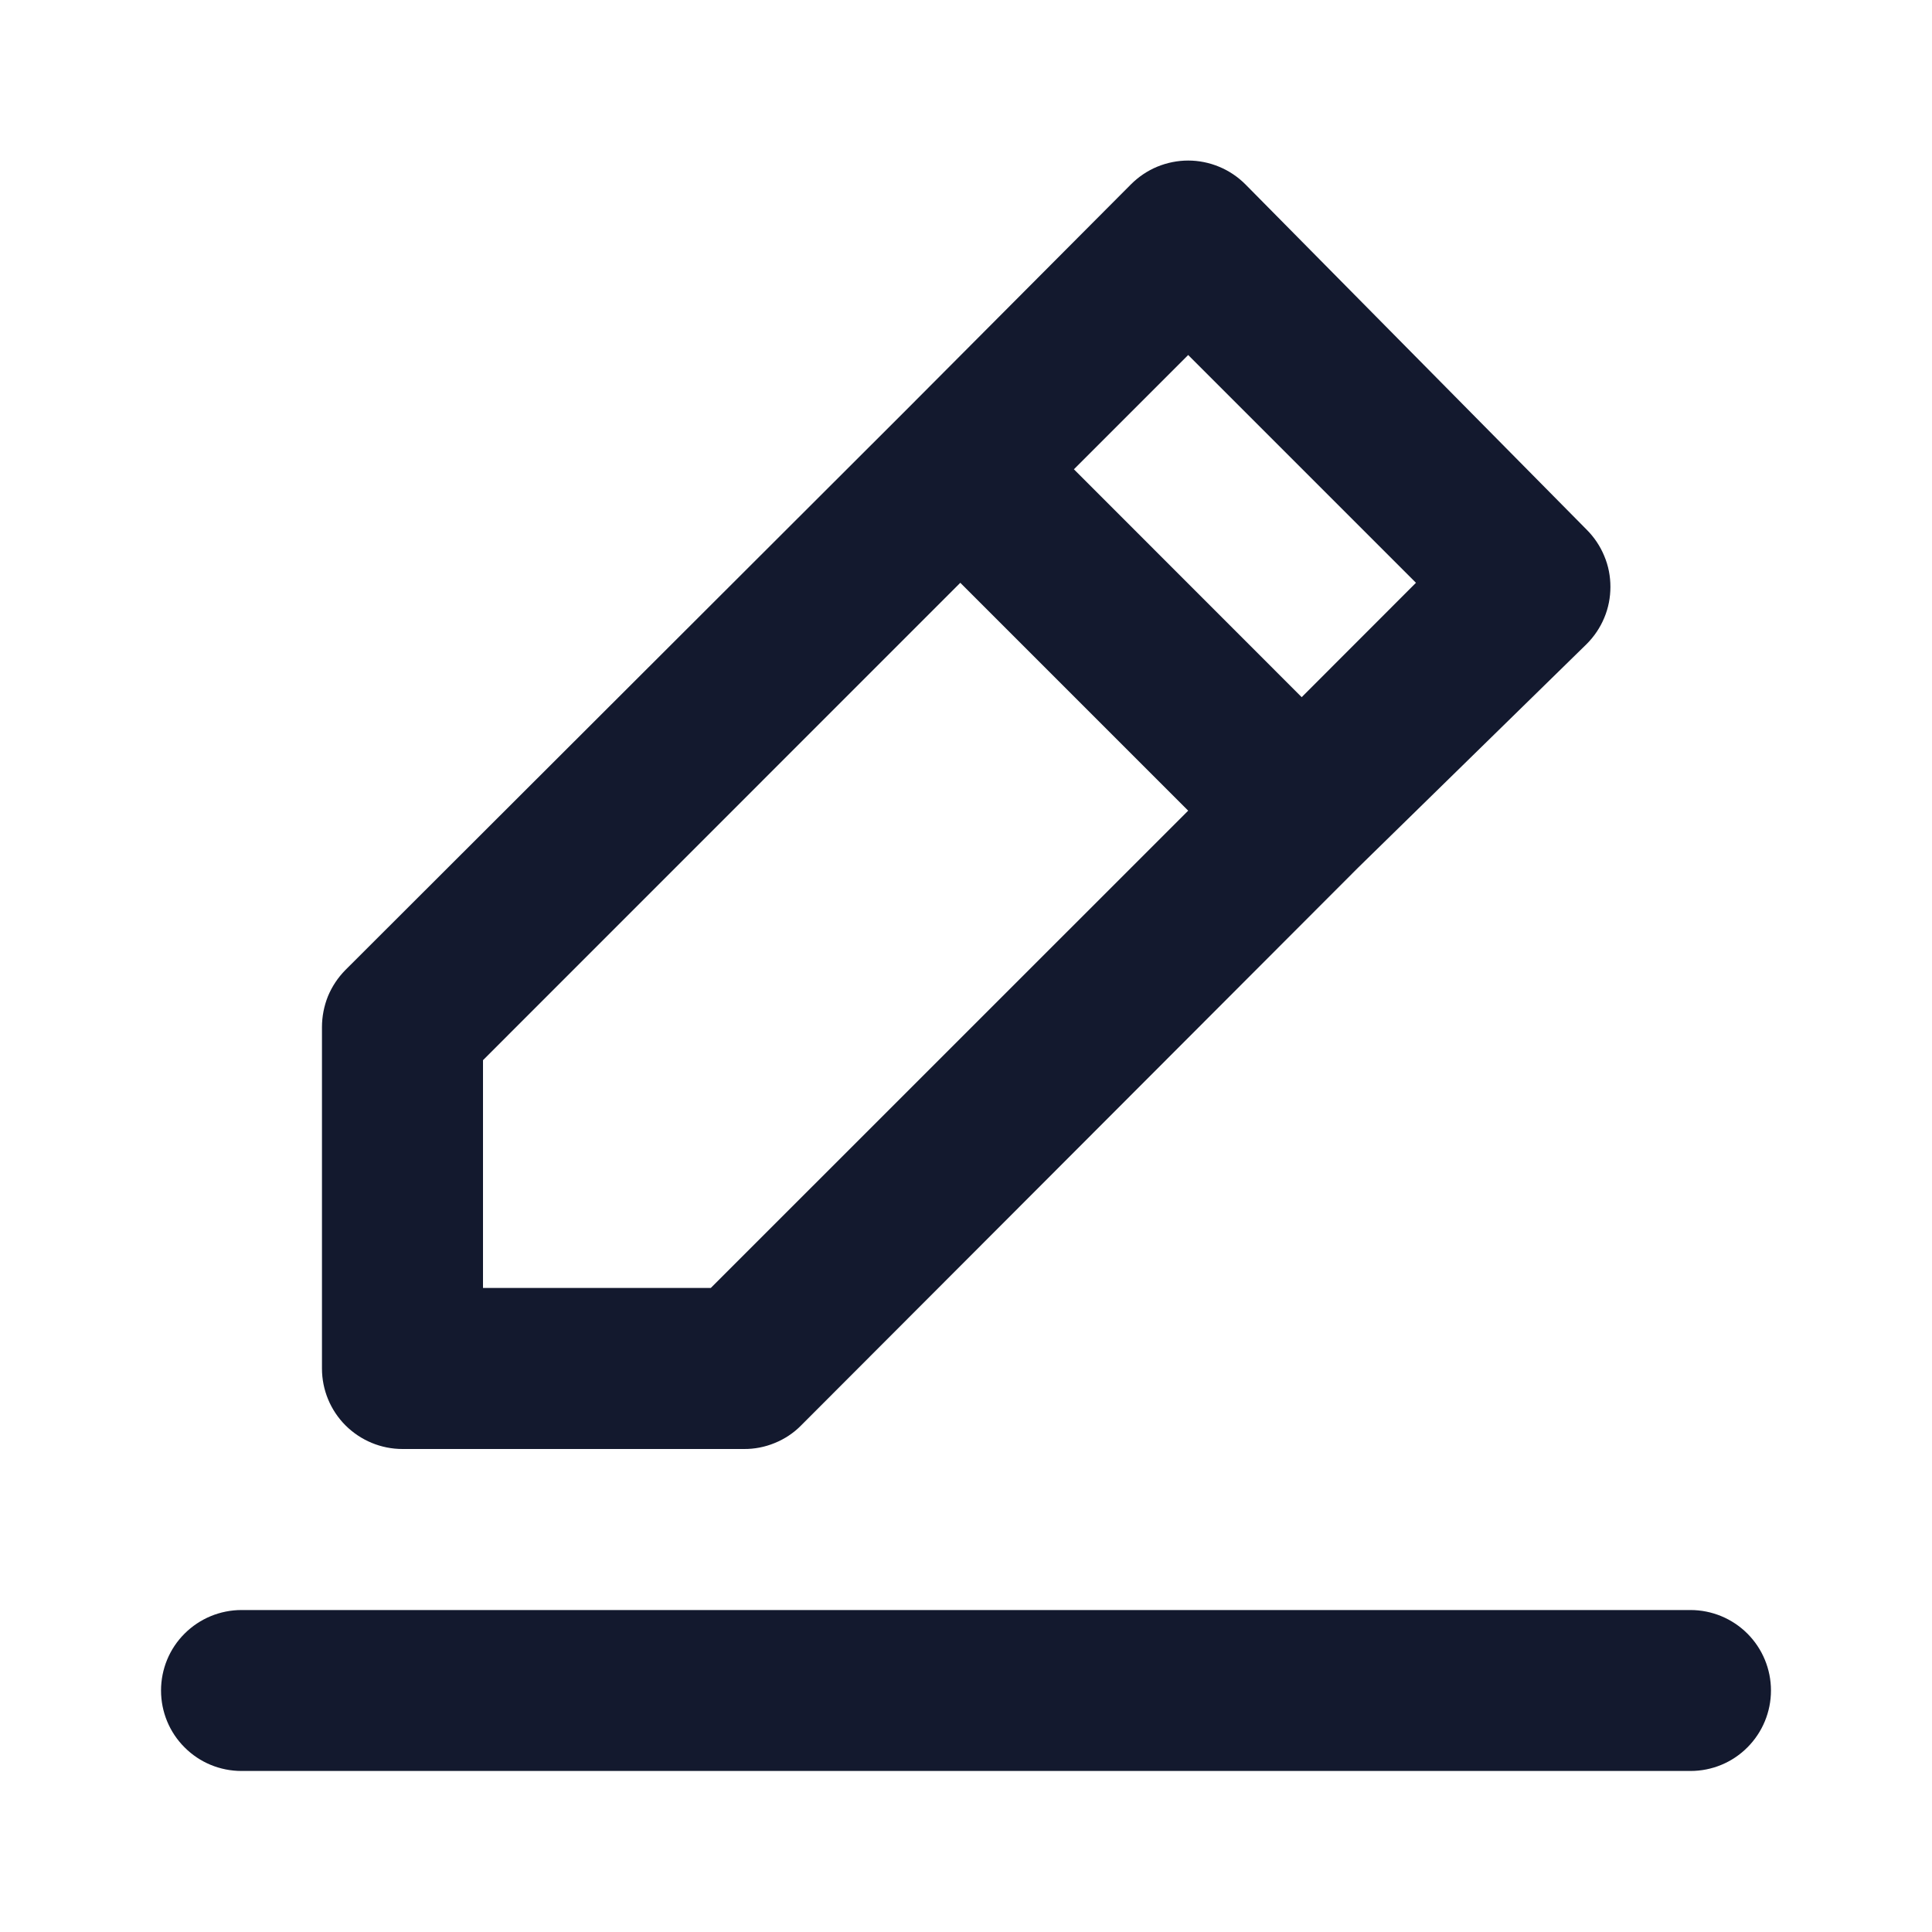
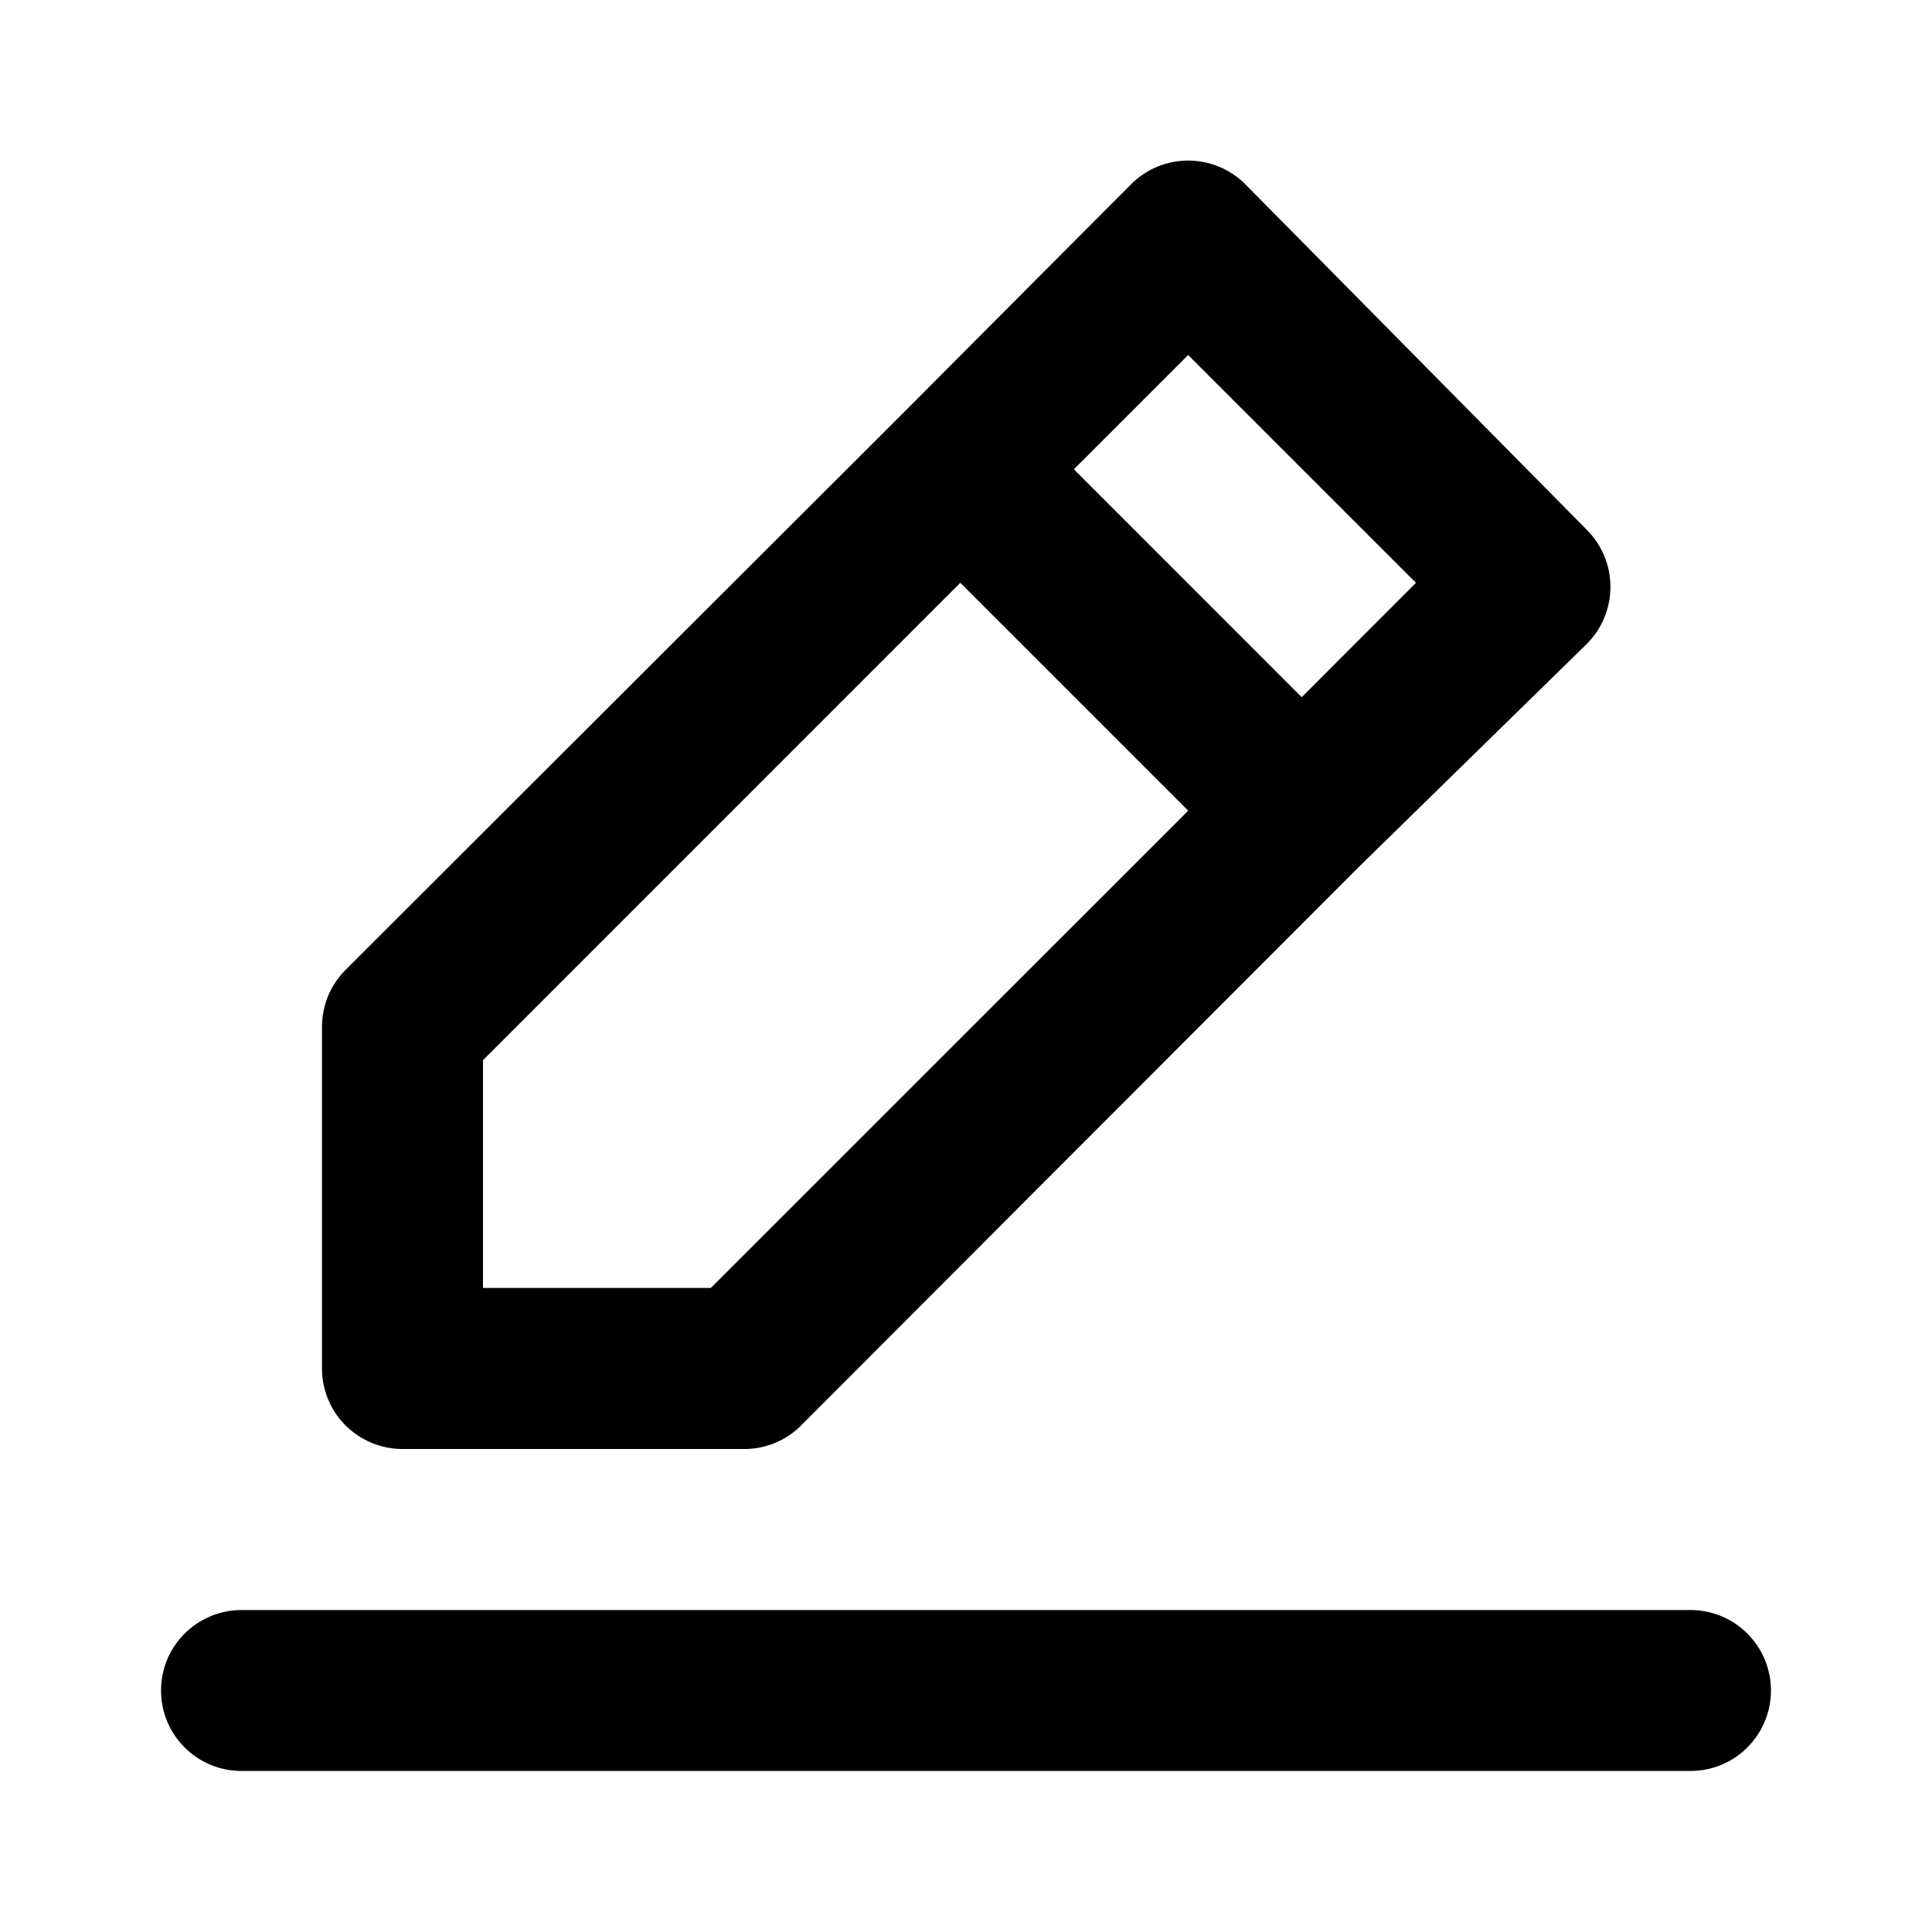
<svg xmlns="http://www.w3.org/2000/svg" width="20" height="20" viewBox="0 0 20 20" fill="none">
-   <path d="M4.167 15H7.7C7.81 15.001 7.918 14.98 8.02 14.938C8.121 14.897 8.214 14.836 8.291 14.758L14.058 8.983L16.425 6.667C16.503 6.589 16.565 6.497 16.607 6.396C16.65 6.294 16.671 6.185 16.671 6.075C16.671 5.965 16.65 5.856 16.607 5.755C16.565 5.653 16.503 5.561 16.425 5.483L12.892 1.908C12.814 1.83 12.722 1.768 12.62 1.726C12.519 1.684 12.41 1.662 12.3 1.662C12.19 1.662 12.081 1.684 11.979 1.726C11.878 1.768 11.786 1.83 11.708 1.908L9.358 4.267L3.575 10.042C3.498 10.12 3.437 10.212 3.395 10.313C3.354 10.415 3.333 10.524 3.333 10.633V14.167C3.333 14.388 3.421 14.6 3.577 14.756C3.734 14.912 3.945 15 4.167 15ZM12.3 3.675L14.658 6.033L13.475 7.217L11.117 4.858L12.3 3.675ZM5 10.975L9.941 6.033L12.3 8.392L7.358 13.333H5V10.975ZM17.5 16.667H2.5C2.279 16.667 2.067 16.755 1.911 16.911C1.754 17.067 1.667 17.279 1.667 17.5C1.667 17.721 1.754 17.933 1.911 18.089C2.067 18.246 2.279 18.333 2.5 18.333H17.5C17.721 18.333 17.933 18.246 18.089 18.089C18.245 17.933 18.333 17.721 18.333 17.5C18.333 17.279 18.245 17.067 18.089 16.911C17.933 16.755 17.721 16.667 17.5 16.667Z" fill="#13192E" />
+   <path d="M4.167 15H7.7C7.81 15.001 7.918 14.98 8.02 14.938C8.121 14.897 8.214 14.836 8.291 14.758L14.058 8.983L16.425 6.667C16.503 6.589 16.565 6.497 16.607 6.396C16.65 6.294 16.671 6.185 16.671 6.075C16.671 5.965 16.65 5.856 16.607 5.755C16.565 5.653 16.503 5.561 16.425 5.483L12.892 1.908C12.814 1.83 12.722 1.768 12.62 1.726C12.519 1.684 12.41 1.662 12.3 1.662C12.19 1.662 12.081 1.684 11.979 1.726C11.878 1.768 11.786 1.83 11.708 1.908L9.358 4.267L3.575 10.042C3.498 10.12 3.437 10.212 3.395 10.313C3.354 10.415 3.333 10.524 3.333 10.633V14.167C3.333 14.388 3.421 14.6 3.577 14.756C3.734 14.912 3.945 15 4.167 15ZM12.3 3.675L14.658 6.033L13.475 7.217L11.117 4.858L12.3 3.675ZM5 10.975L9.941 6.033L12.3 8.392L7.358 13.333H5V10.975ZM17.5 16.667H2.5C2.279 16.667 2.067 16.755 1.911 16.911C1.754 17.067 1.667 17.279 1.667 17.5C1.667 17.721 1.754 17.933 1.911 18.089C2.067 18.246 2.279 18.333 2.5 18.333H17.5C17.721 18.333 17.933 18.246 18.089 18.089C18.245 17.933 18.333 17.721 18.333 17.5C18.333 17.279 18.245 17.067 18.089 16.911C17.933 16.755 17.721 16.667 17.5 16.667Z" fill="currentColor" />
</svg>
